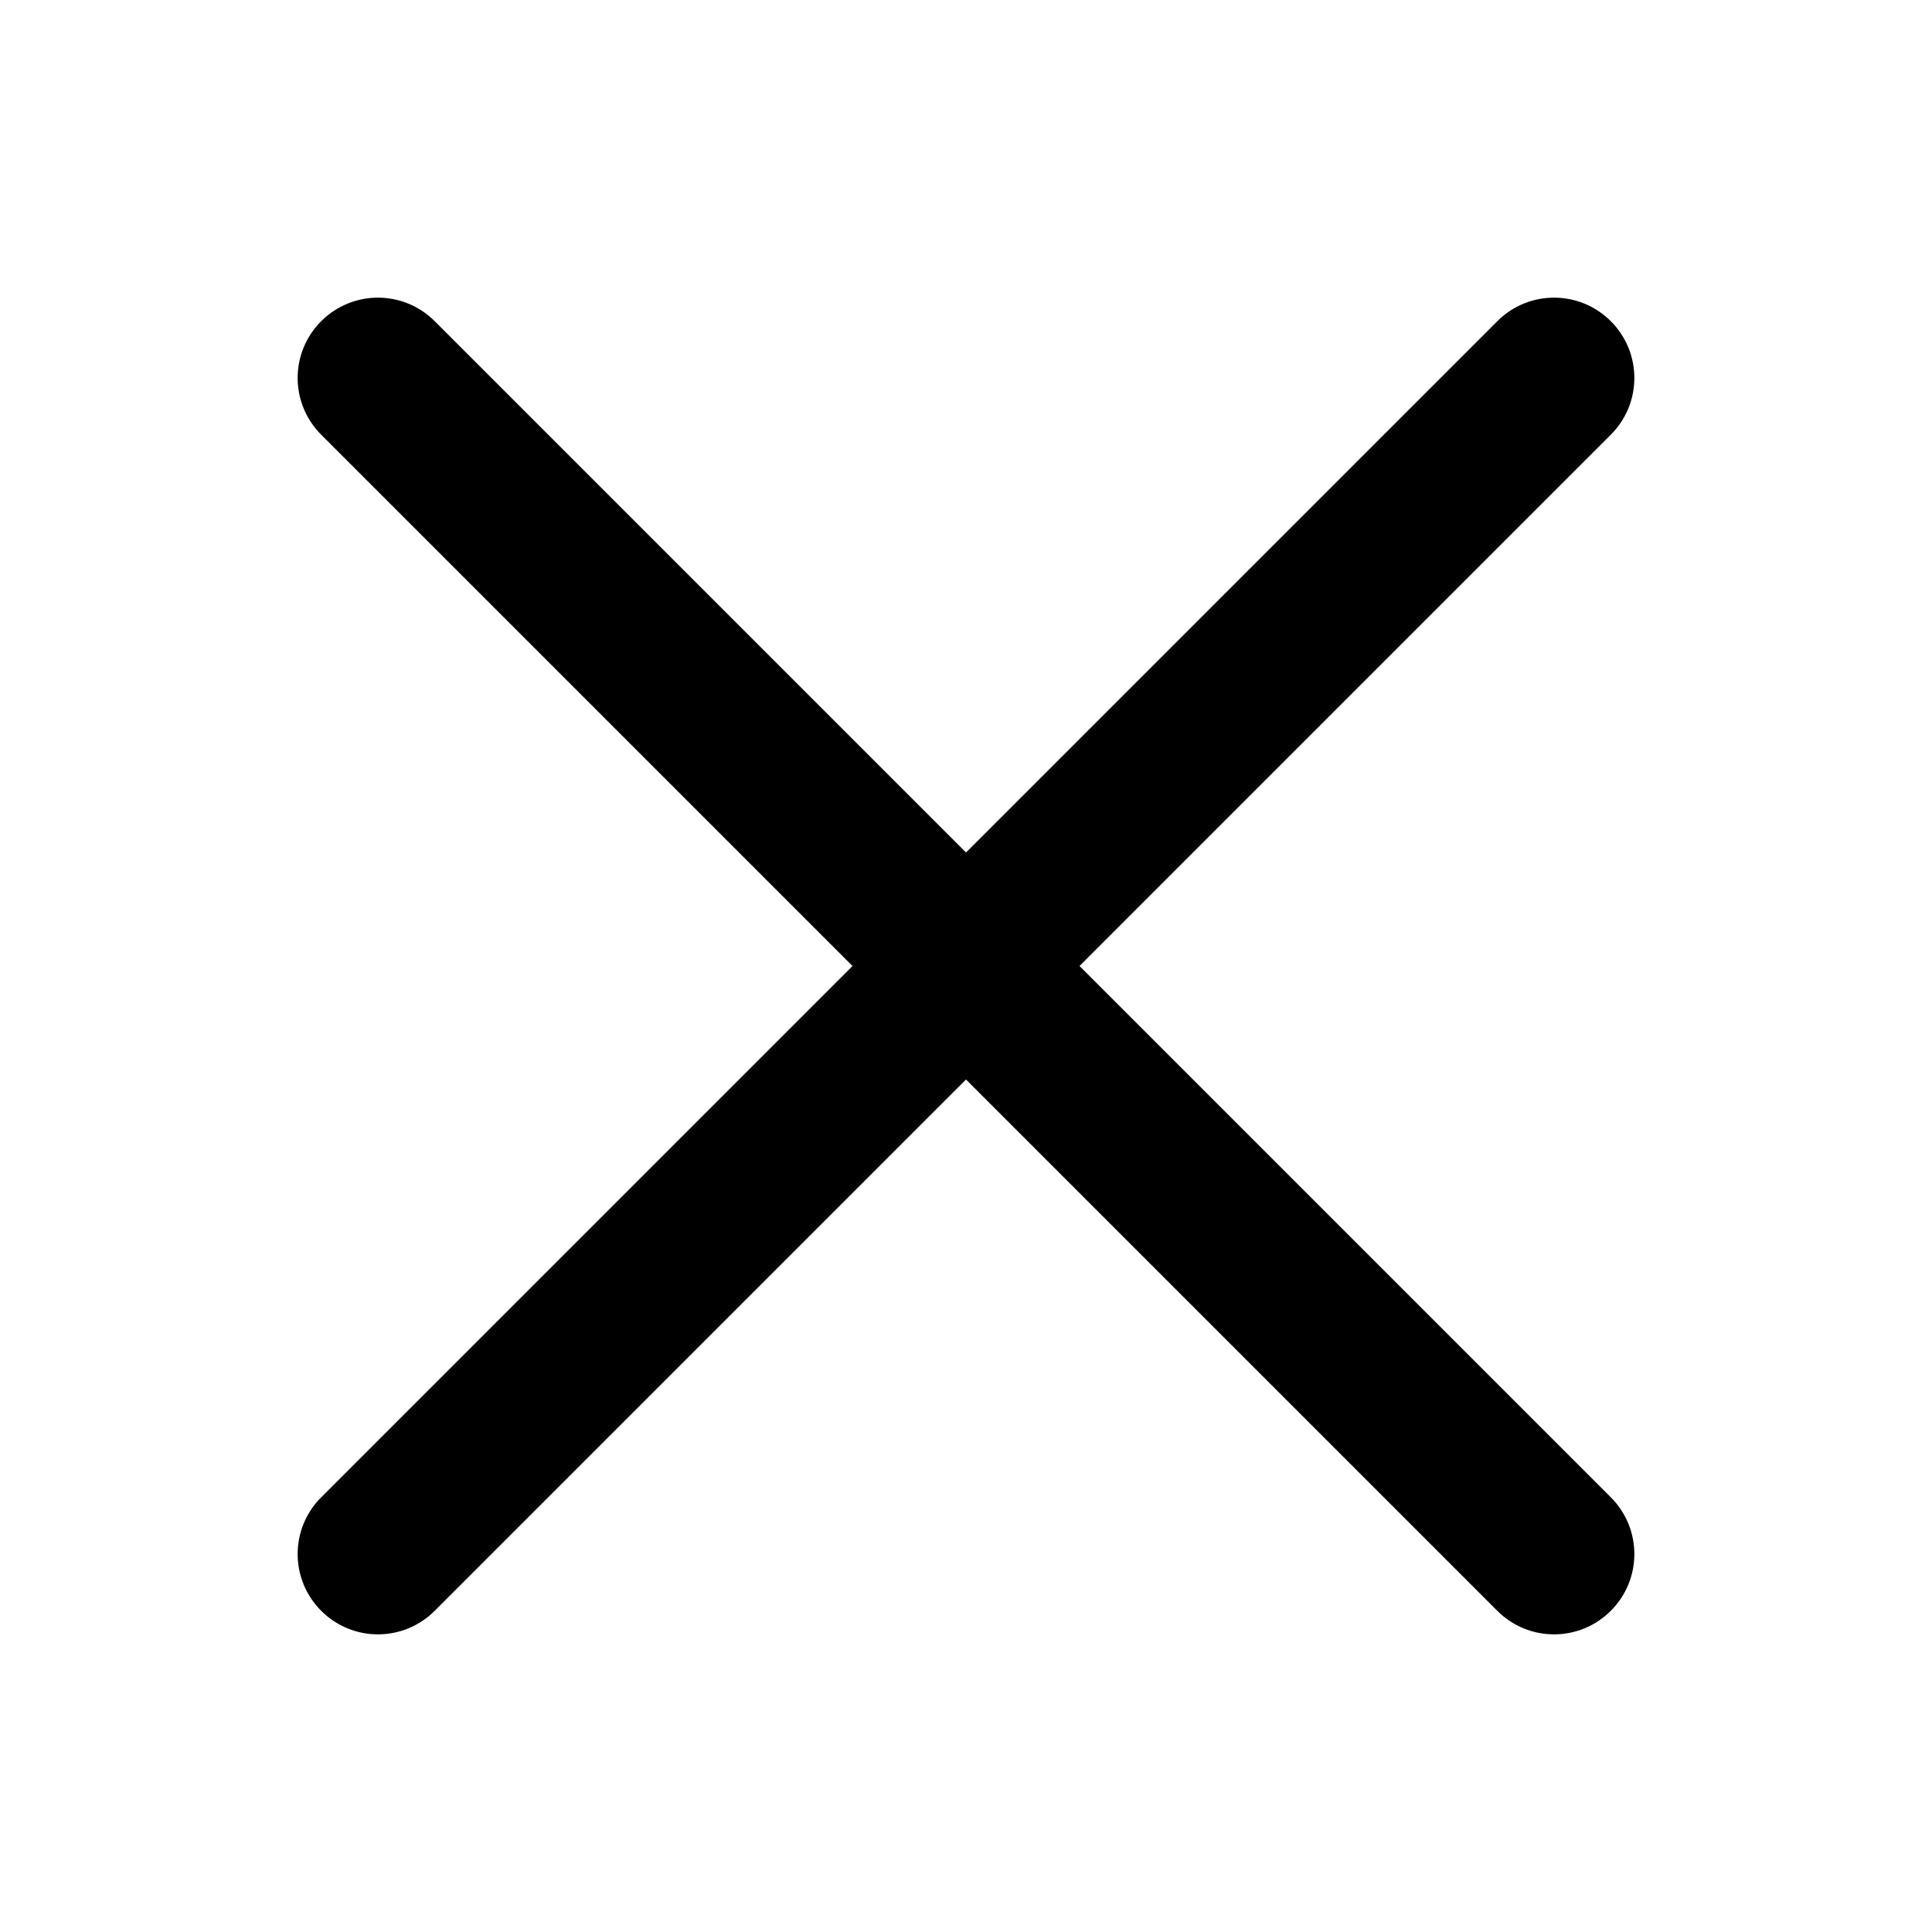
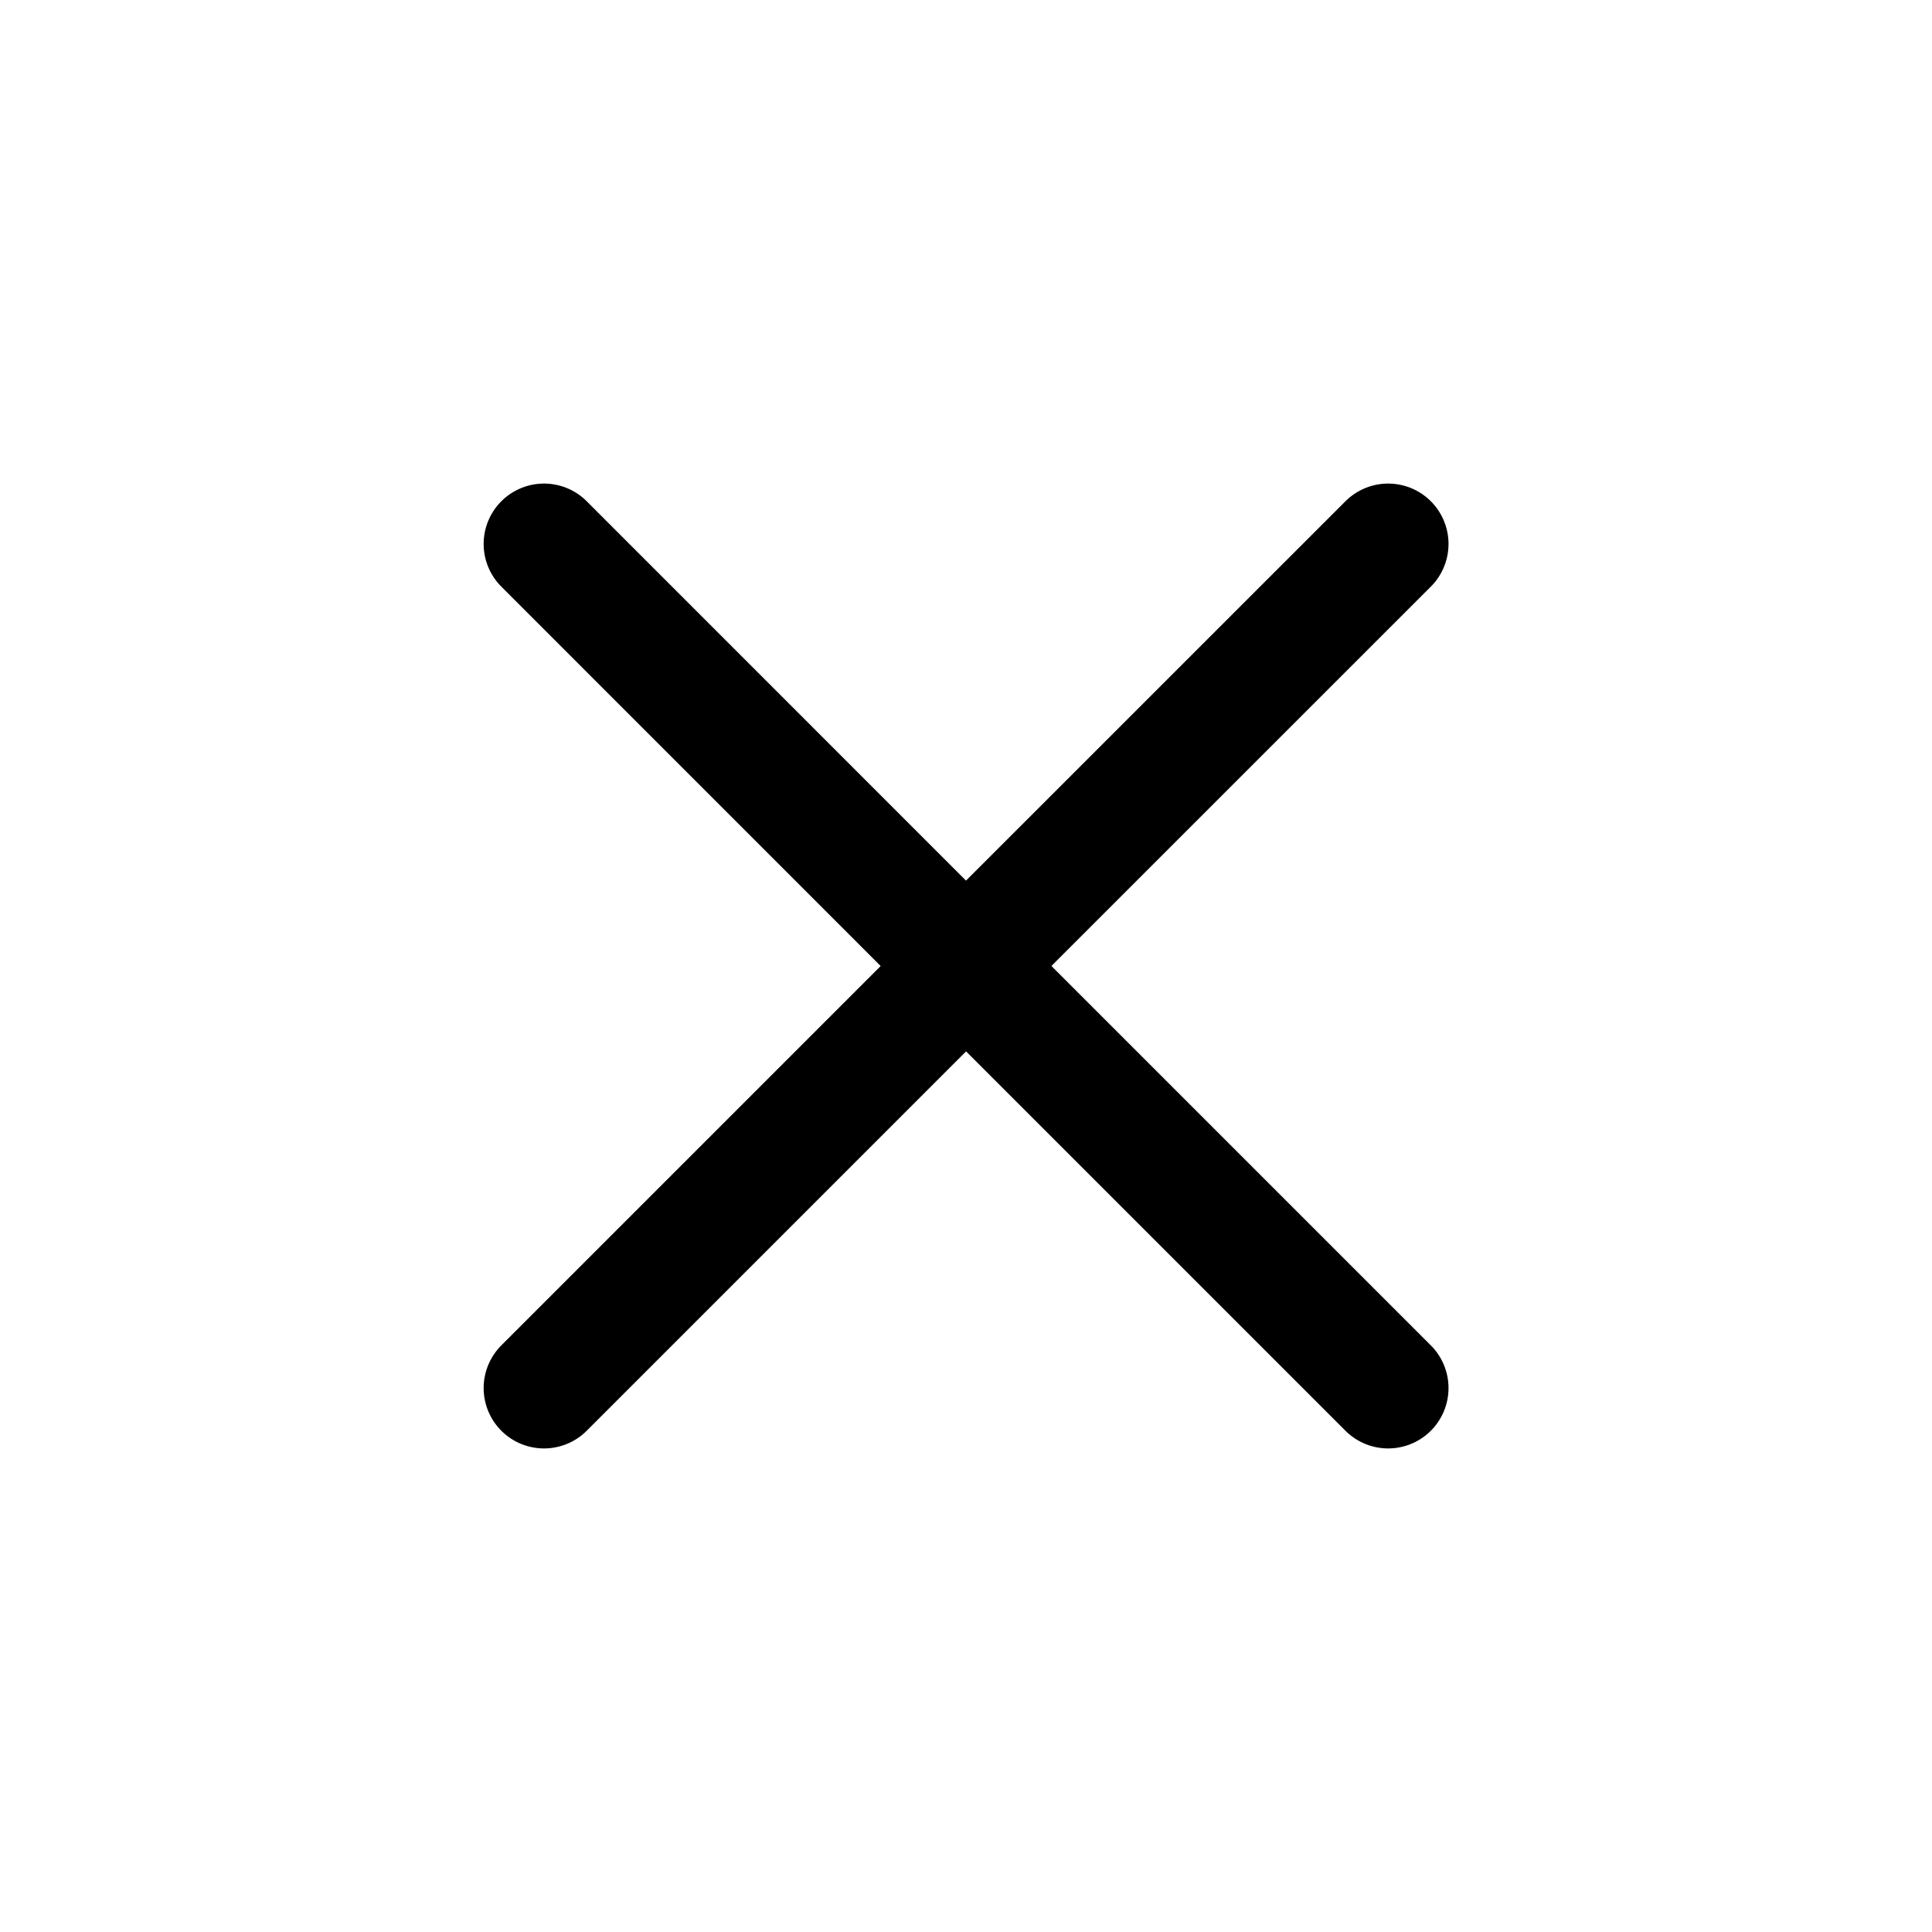
- <svg xmlns="http://www.w3.org/2000/svg" viewBox="0 0 24 24" fill="none">
-   <path d="M20.01 3.99C19.62 3.6 18.99 3.6 18.6 3.99L12 10.59L5.4 3.99C5.01 3.6 4.38 3.6 3.99 3.99C3.6 4.38 3.6 5.01 3.99 5.4L10.59 12L3.99 18.6C3.6 18.99 3.6 19.62 3.99 20.01C4.38 20.4 5.01 20.4 5.4 20.01L12 13.41L18.6 20.01C18.99 20.4 19.62 20.4 20.01 20.01C20.4 19.62 20.4 18.99 20.01 18.6L13.41 12L20.01 5.4C20.4 5.01 20.4 4.38 20.01 3.99Z" fill="currentColor" />
+ <svg xmlns="http://www.w3.org/2000/svg" width="24px" height="24px" stroke-width="1.5" viewBox="0 0 24 24" fill="none" color="#000000">
+   <path d="M6.758 17.243L12.001 12m5.243-5.243L12 12m0 0L6.758 6.757M12.001 12l5.243 5.243" stroke="#000000" stroke-width="1.5" stroke-linecap="round" stroke-linejoin="round" />
</svg>
